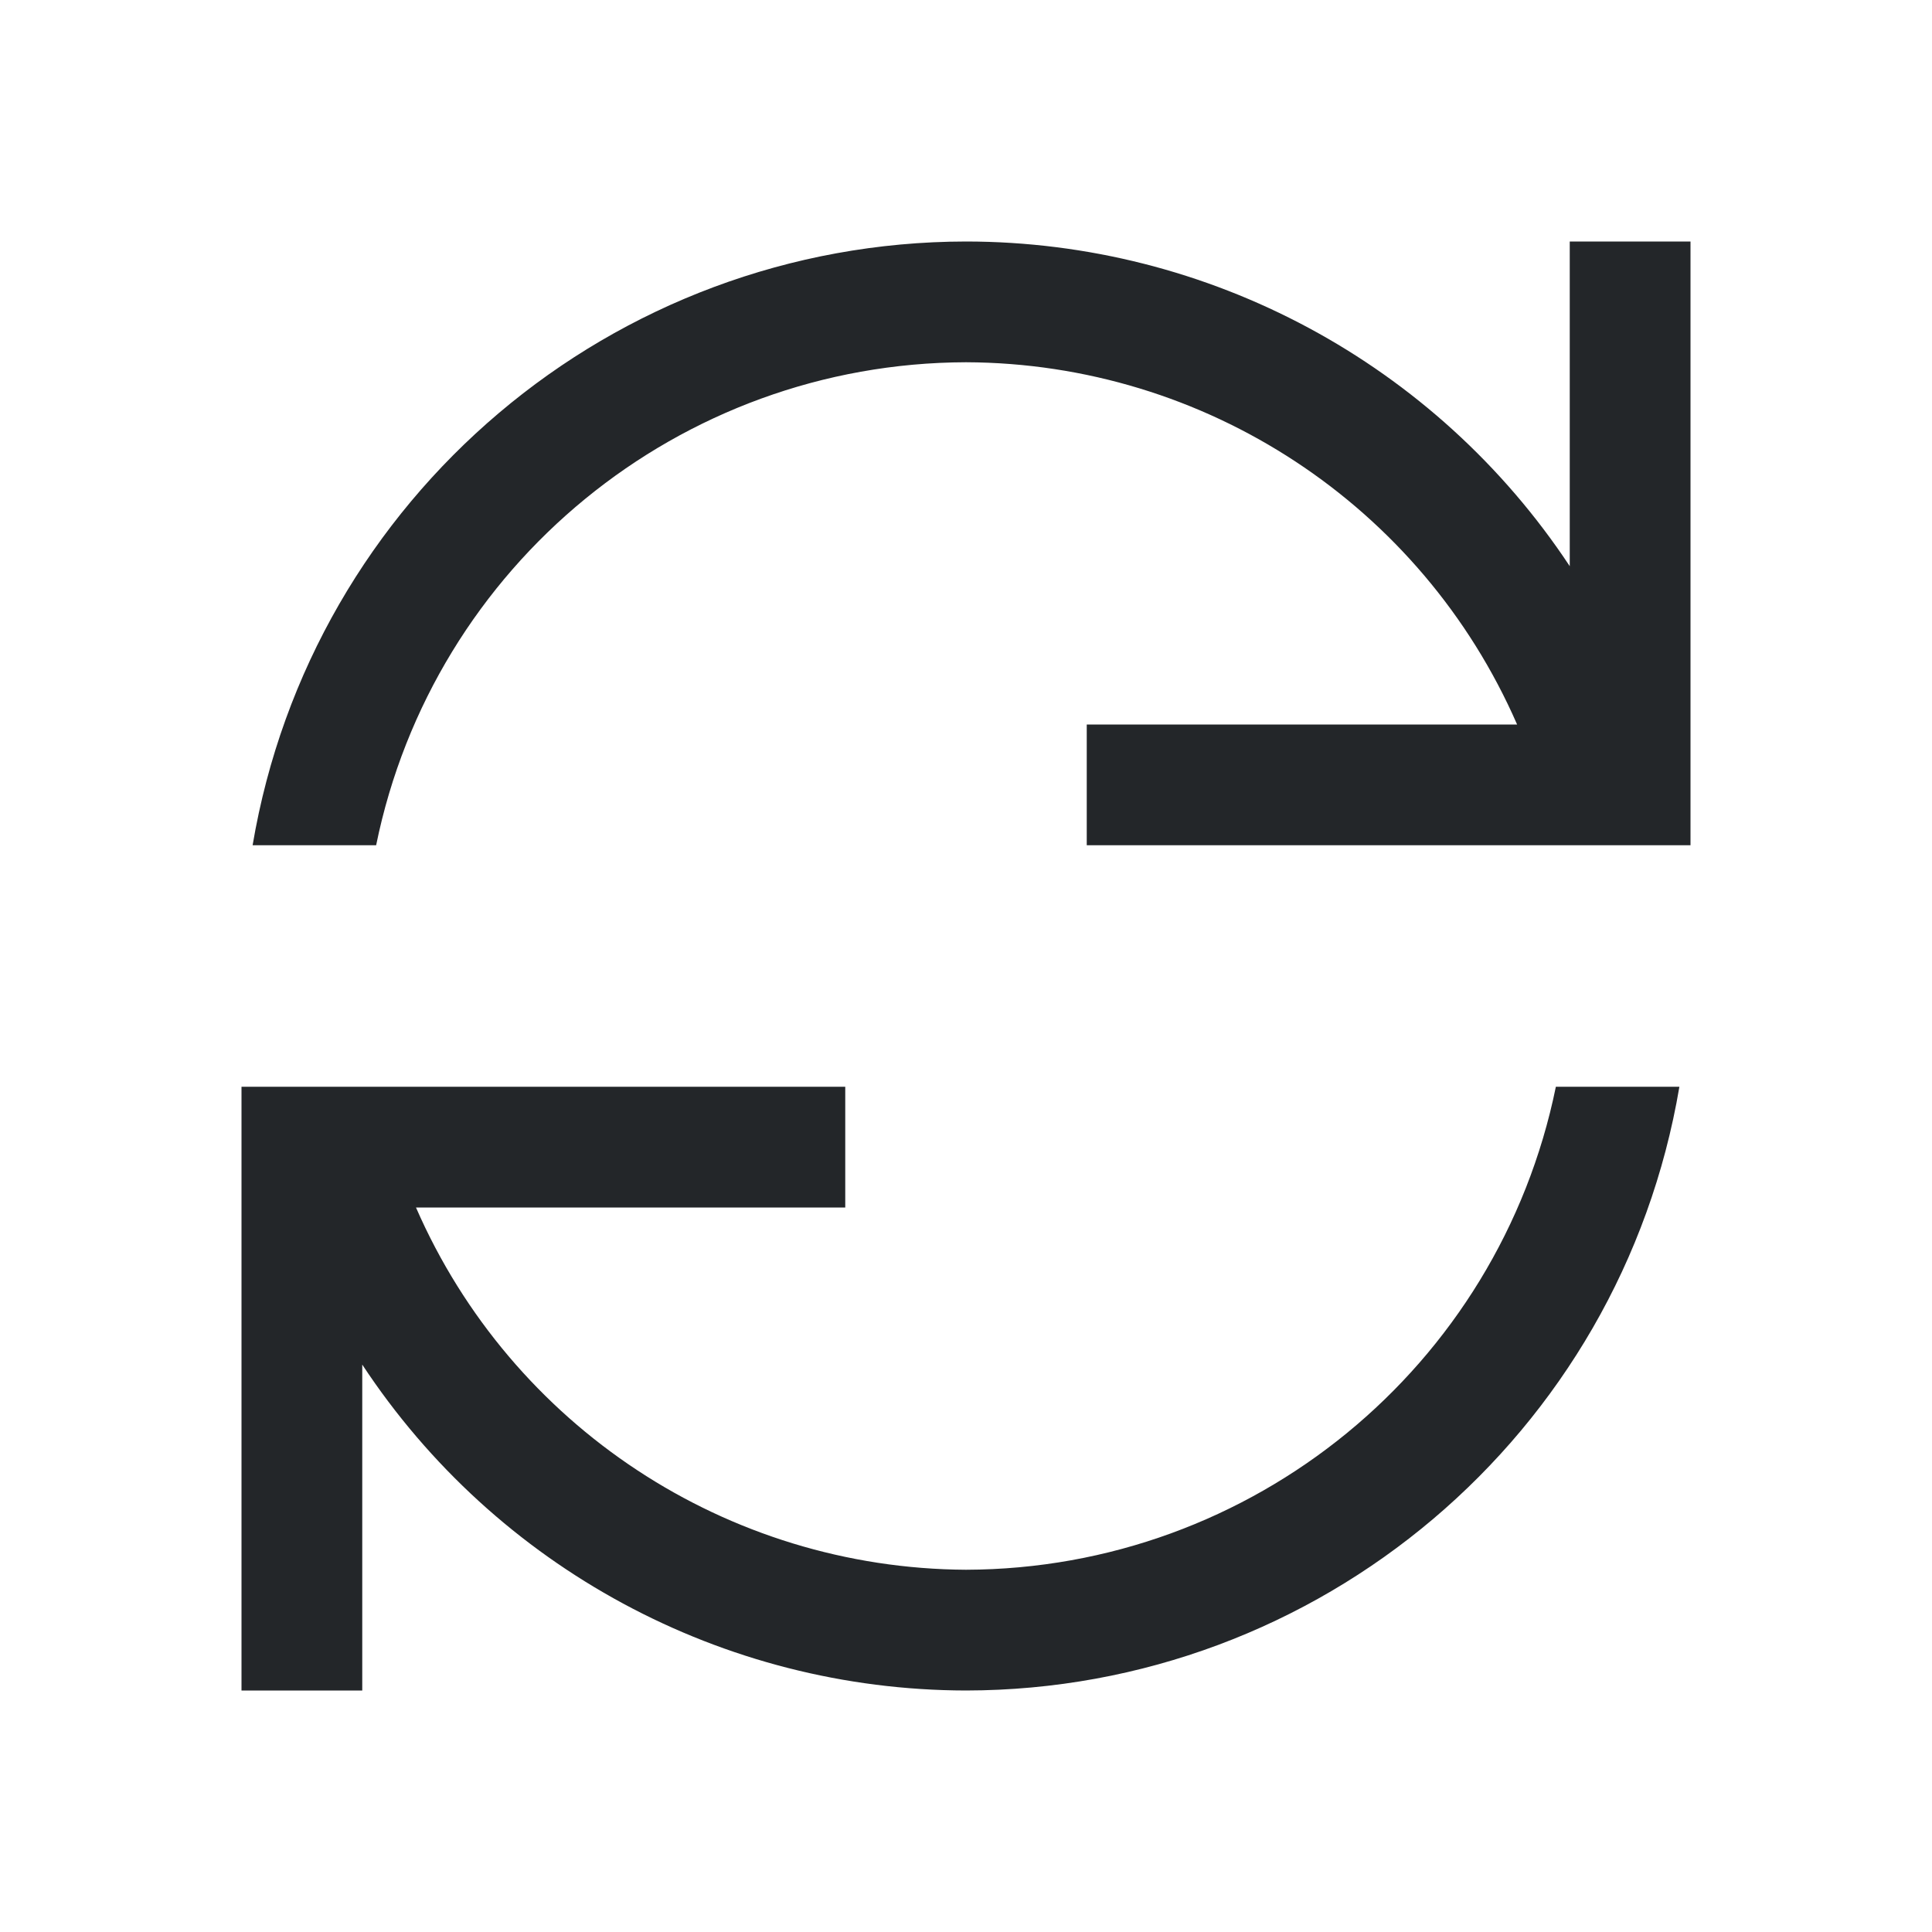
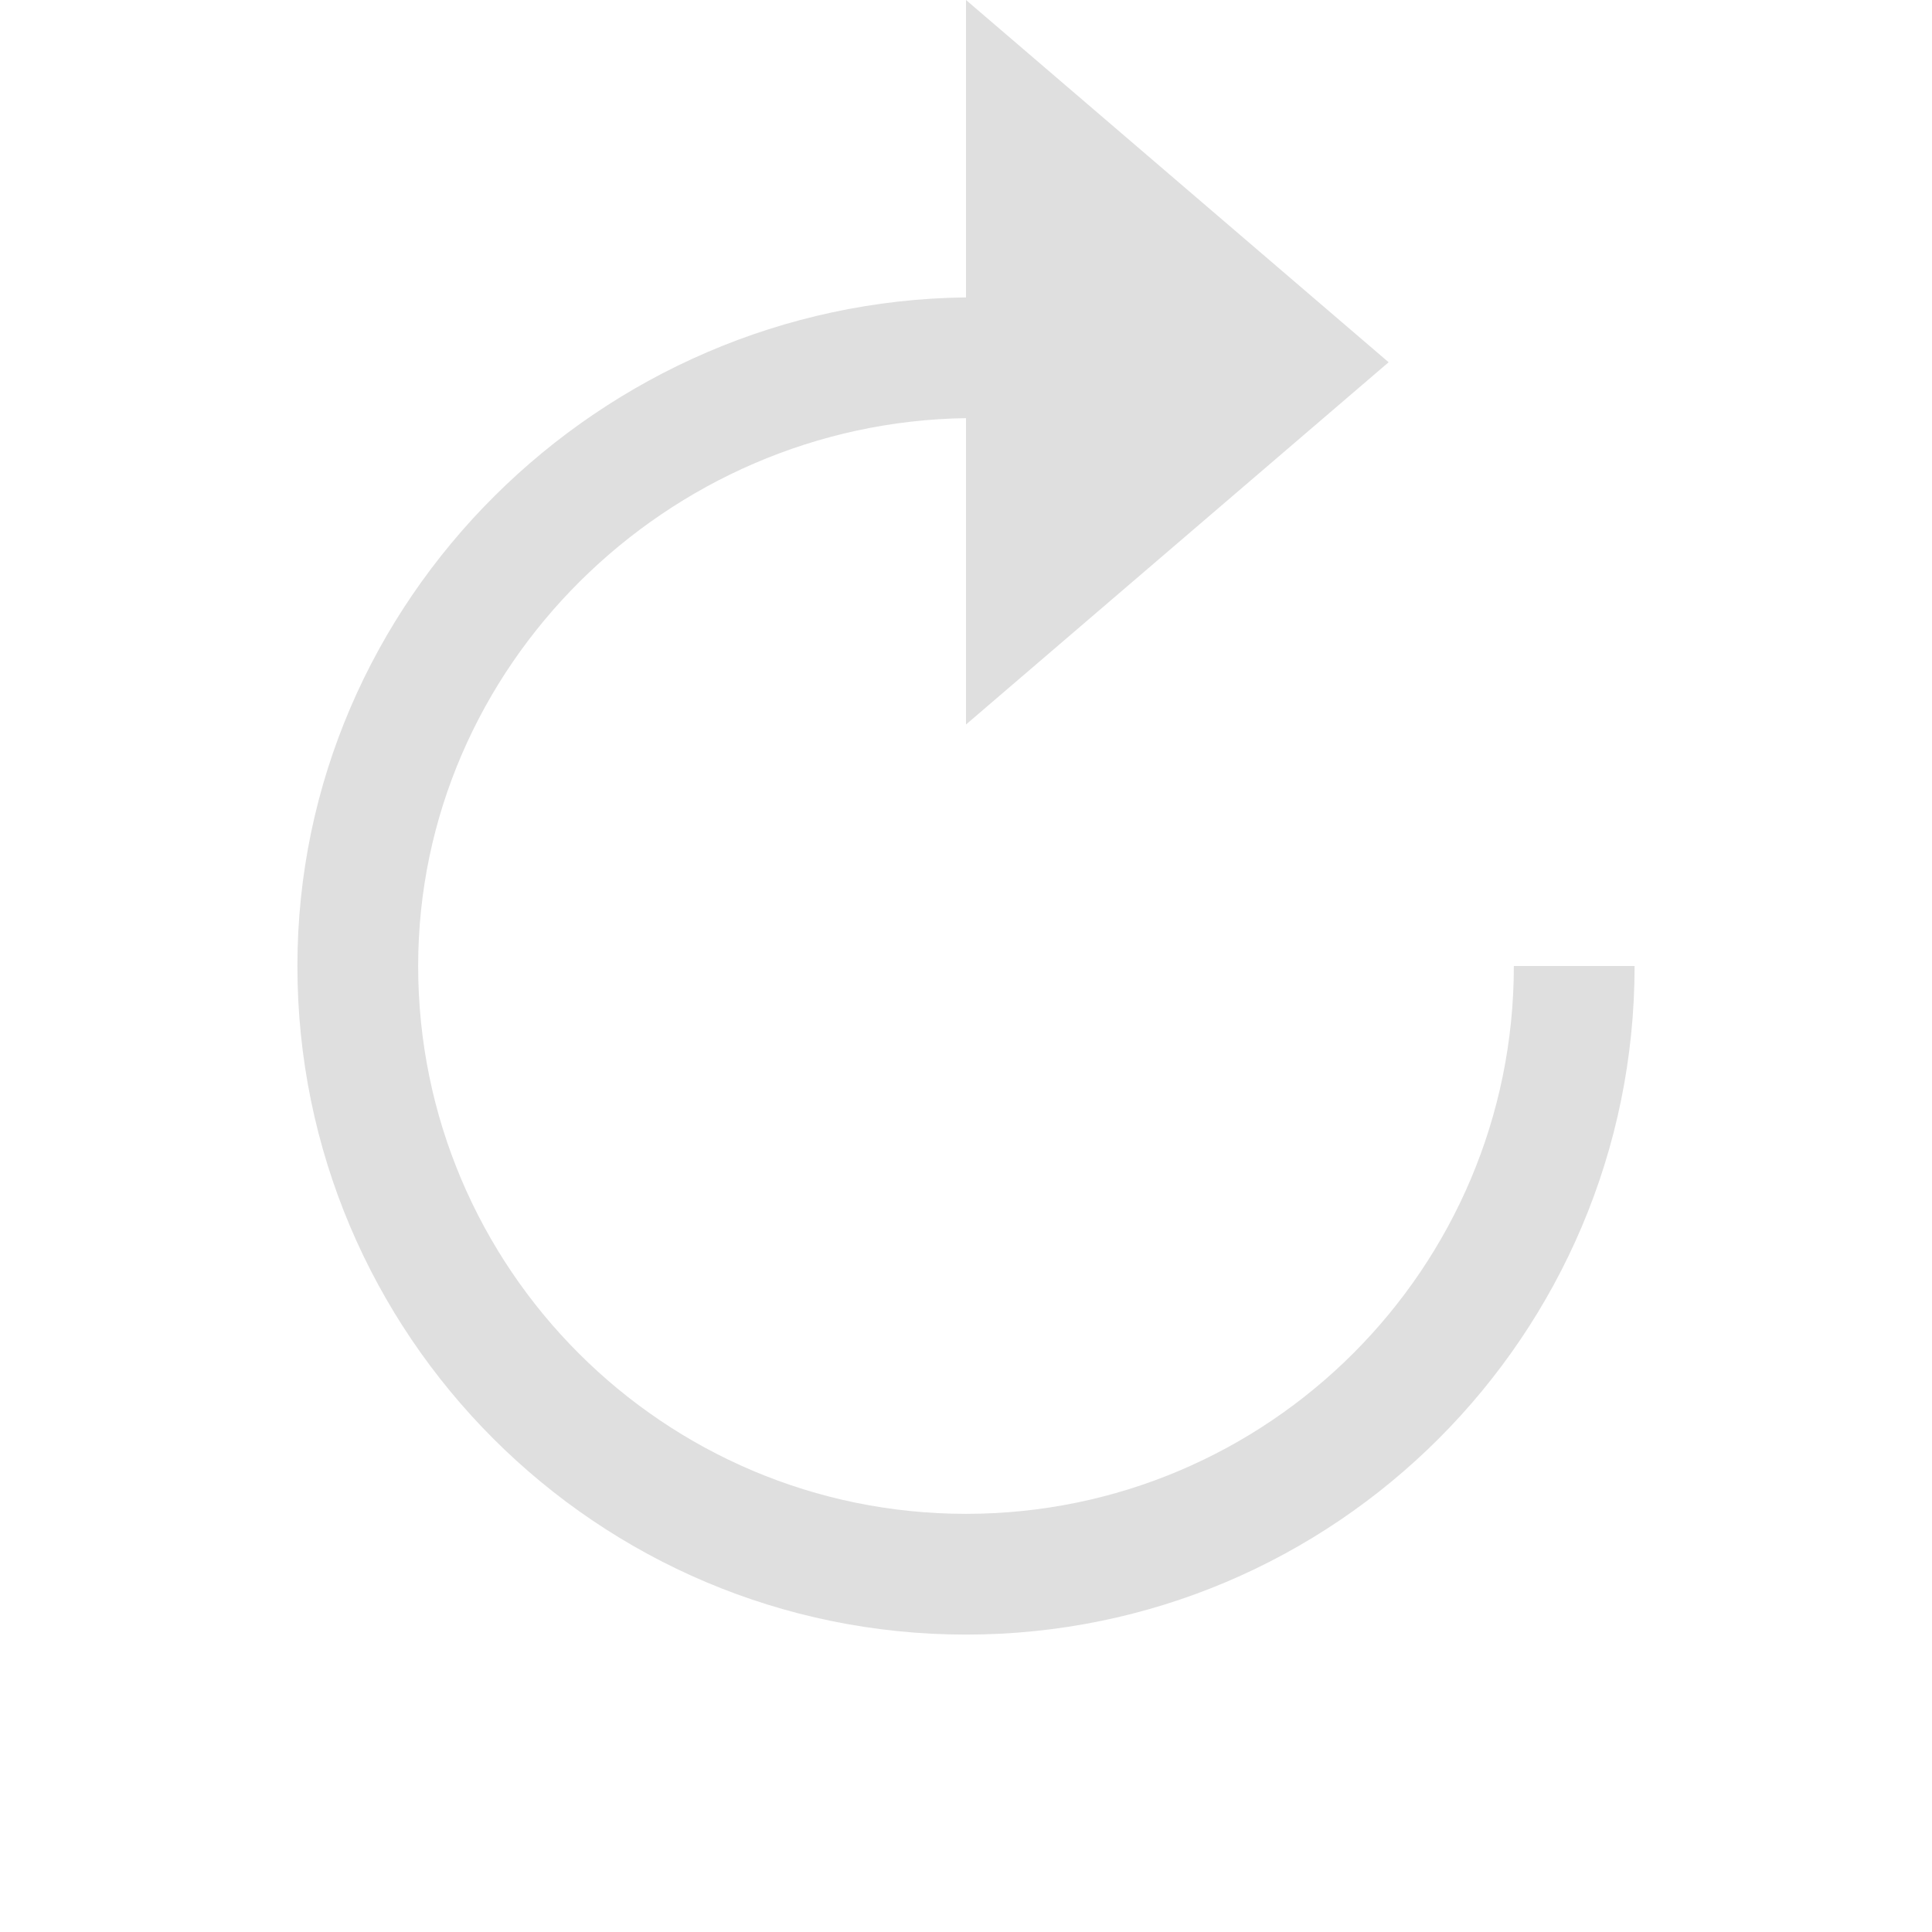
- <svg xmlns="http://www.w3.org/2000/svg" version="1.1" viewBox="0 0 16 16">
+ <svg xmlns="http://www.w3.org/2000/svg" style="fill-rule:evenodd;clip-rule:evenodd;stroke-linejoin:round;stroke-miterlimit:2" width="100%" height="100%" viewBox="0 0 16 16" xml:space="preserve">
  <defs>
-     <style type="text/css" id="current-color-scheme"> .ColorScheme-Text { color:#232629; } </style>
+     <style id="current-color-scheme" type="text/css">
+    .ColorScheme-Text { color:#dfdfdf; } .ColorScheme-Highlight { color:#4285f4; } .ColorScheme-NeutralText { color:#ff9800; } .ColorScheme-PositiveText { color:#4caf50; } .ColorScheme-NegativeText { color:#f44336; }
+   </style>
  </defs>
-   <path d="m8 2a6 6 0 0 0-5.908 5h1.023a5 5 0 0 1 4.885-4 5 5 0 0 1 4.564 3h-3.564v1h3.896 0.104 0.914 0.086v-5h-1v2.689a6 6 0 0 0-5-2.689zm-6 7v5h1v-2.699a6 6 0 0 0 5 2.699 6 6 0 0 0 5.908-5h-1.023a5 5 0 0 1-4.885 4 5 5 0 0 1-4.555-3h3.555v-1h-3.885-0.115-0.908-0.092z" class="ColorScheme-Text" fill="currentColor" />
+   <path style="fill:currentColor;" class="ColorScheme-Text" d="M8,2.463c-3.027,0.035 -5.537,2.503 -5.537,5.537c-0,3.056 2.481,5.537 5.537,5.537c3.056,0 5.537,-2.481 5.537,-5.537l-1,0c-0,2.504 -2.033,4.537 -4.537,4.537c-2.504,0 -4.537,-2.033 -4.537,-4.537c-0,-2.482 2.062,-4.502 4.537,-4.537l-0,2.537l3.5,-3l-3.5,-3l-0,2.463Z" />
</svg>
